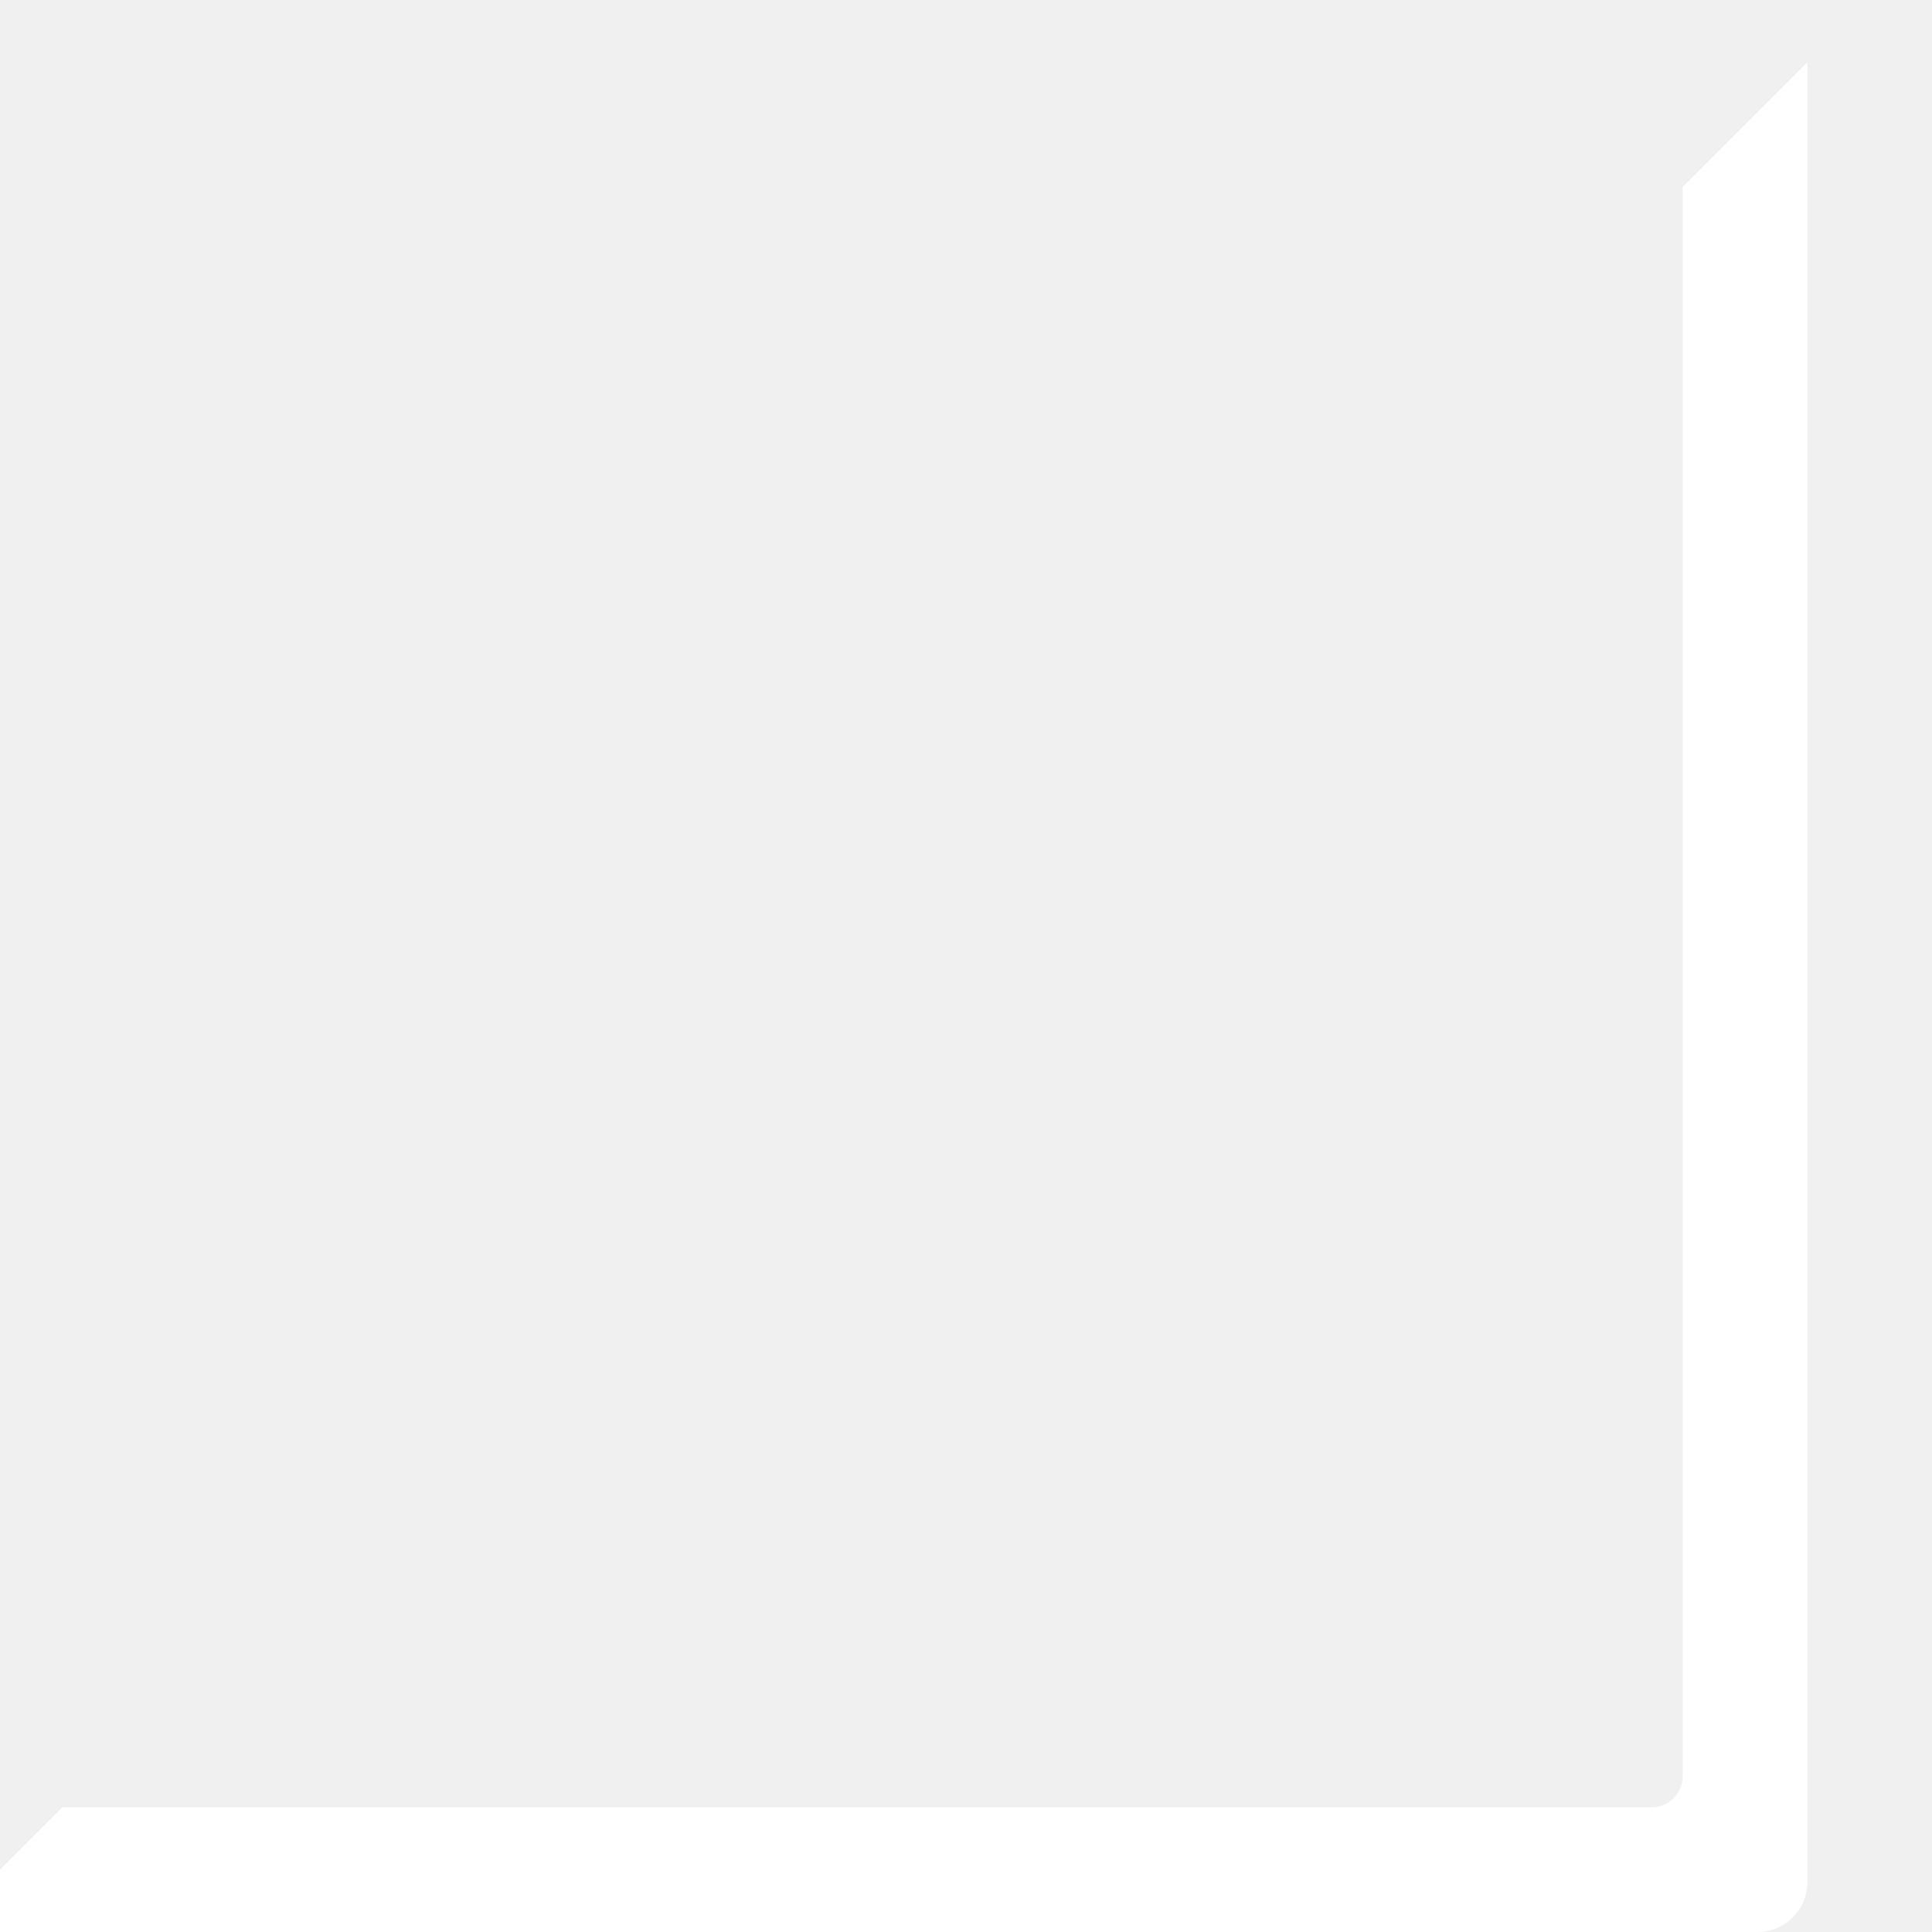
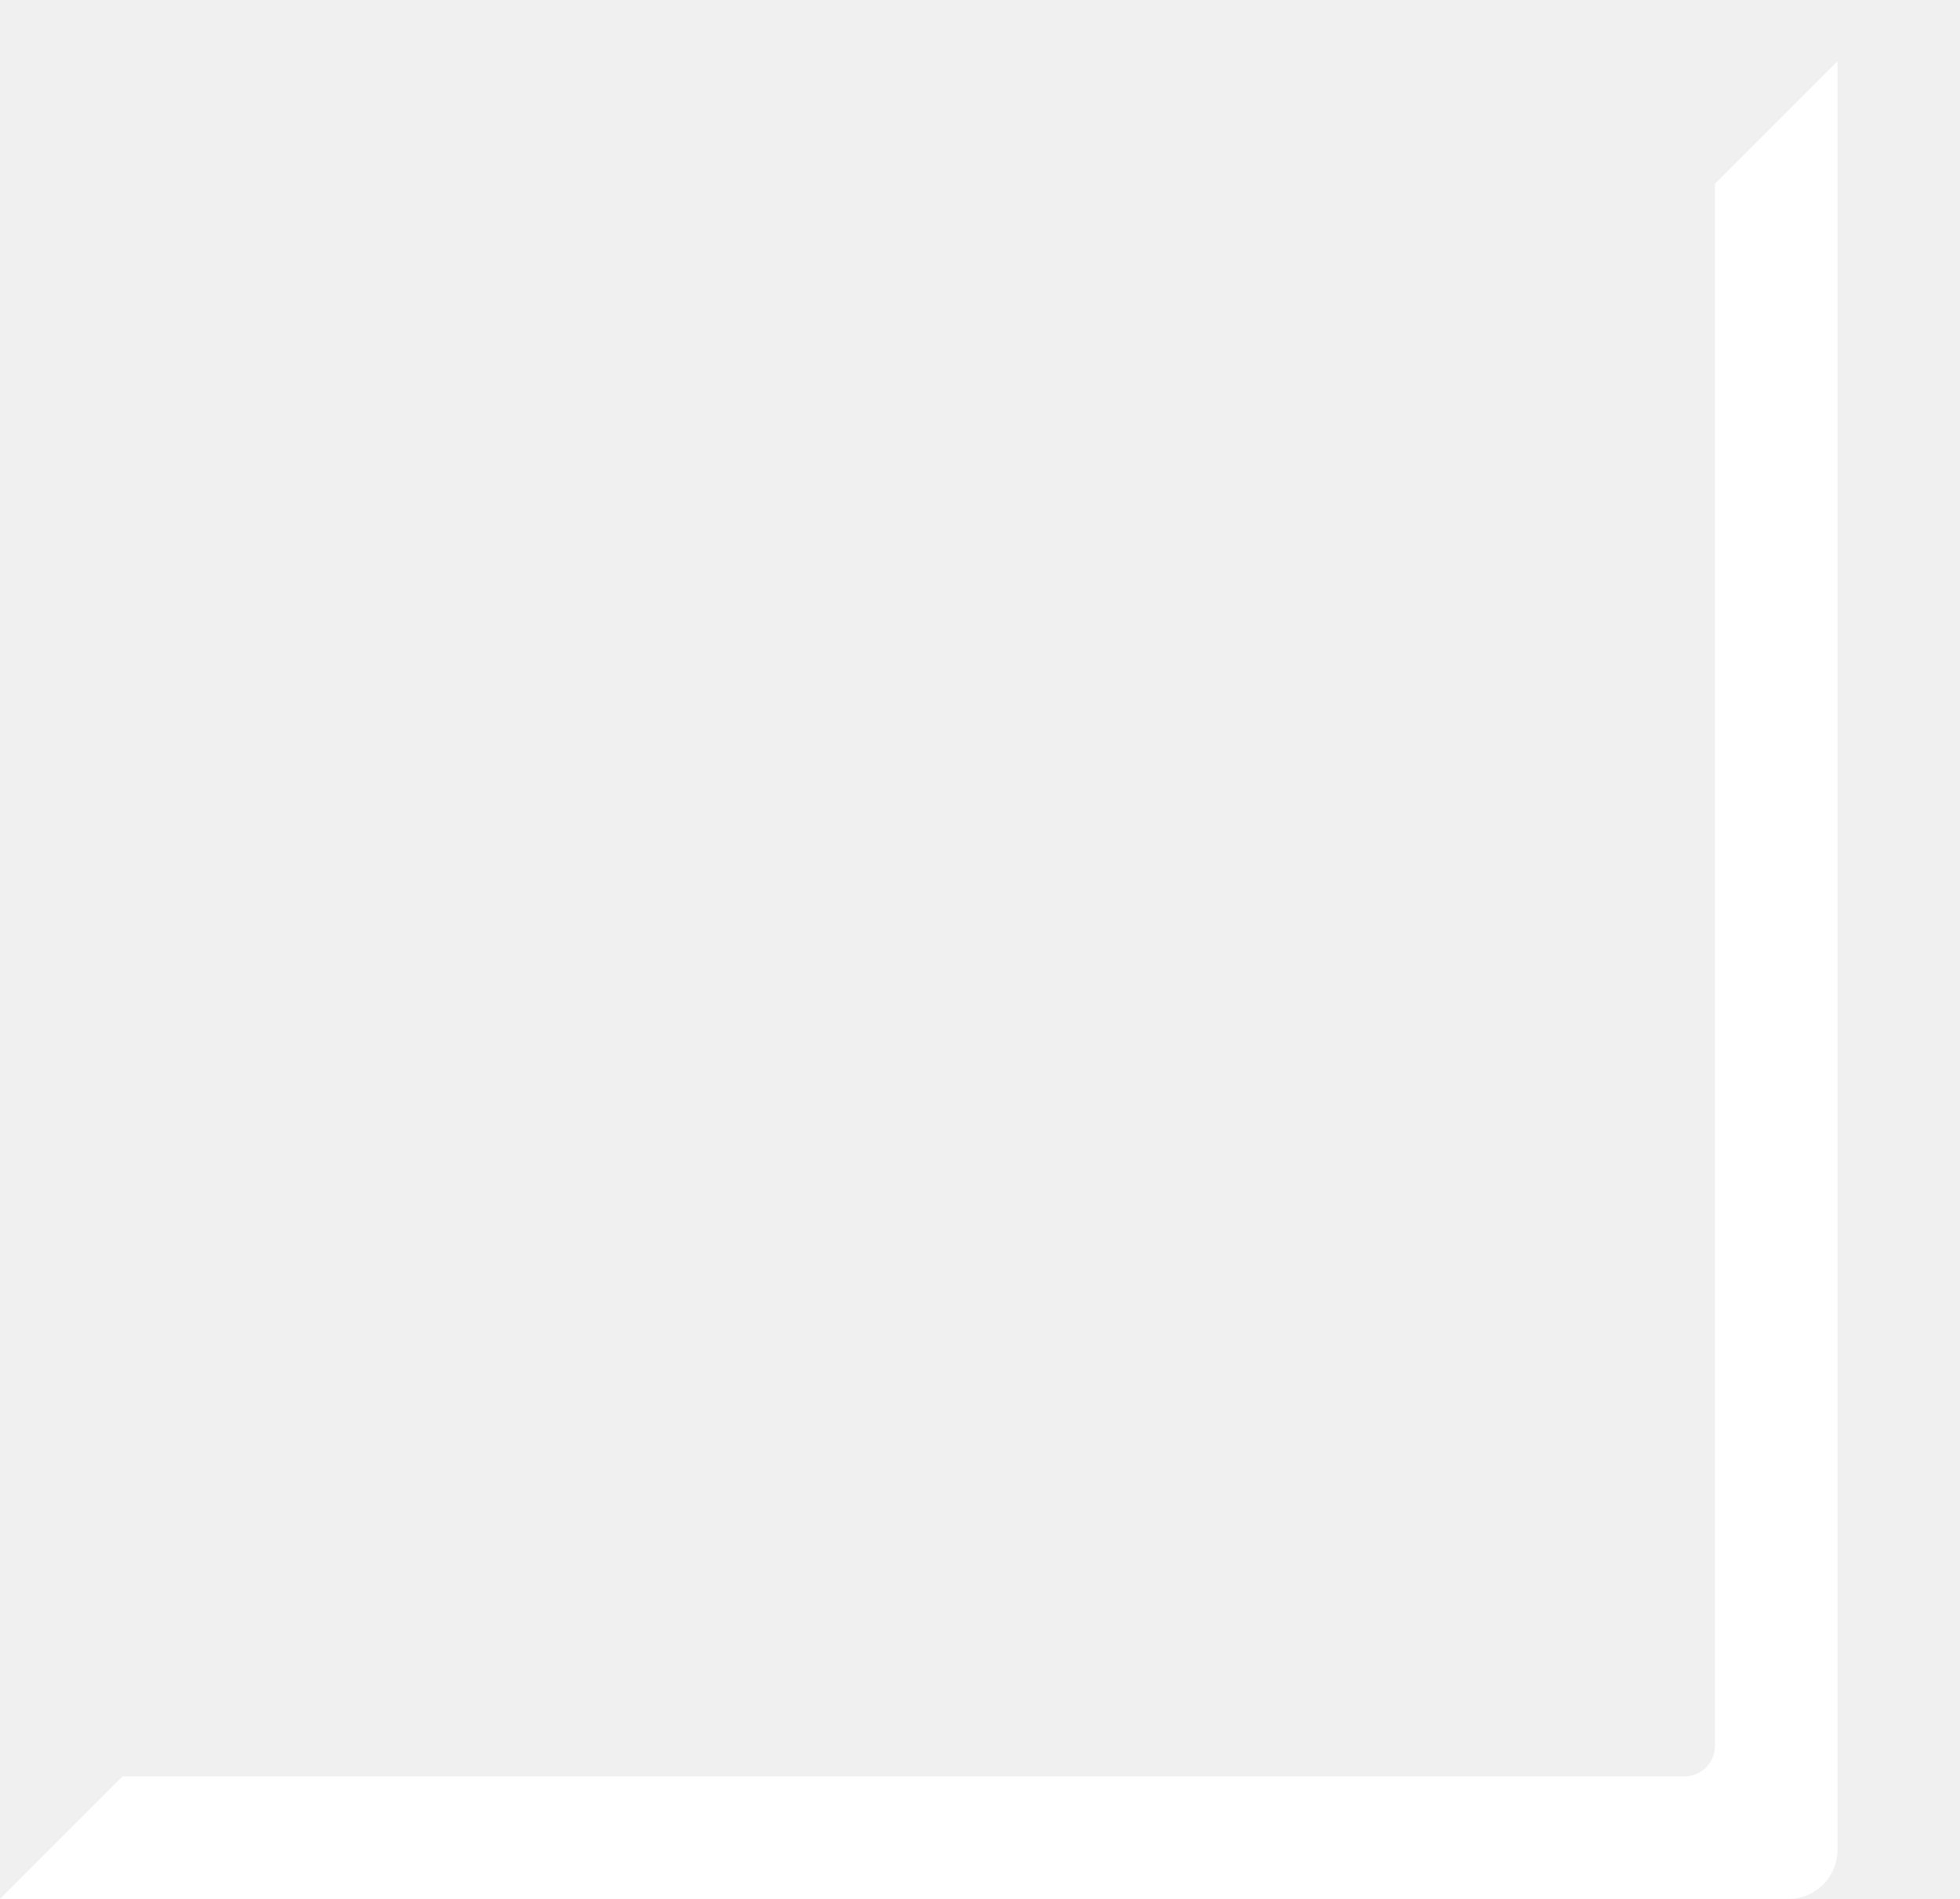
- <svg xmlns="http://www.w3.org/2000/svg" version="1.0" width="310" height="310" data-name="corner-bottom-right" style="pointer-events:none" data-inlinesvg=".inlineSvgFile-6">
-   <path fill="#fff" d="M292 300H0l20-20h255a5 5 0 0 0 5-5V20l20-20v292a8 8 0 0 1-8 8Z" transform="translate(-10 10)" />
+ <svg xmlns="http://www.w3.org/2000/svg" version="1.0" width="320" height="310" data-name="corner-bottom-right" style="pointer-events:none" data-inlinesvg=".inlineSvgFile-6">
+   <path fill="#fff" d="M292 300H0l20-20h255a5 5 0 0 0 5-5V20l20-20v292a8 8 0 0 1-8 8Z" transform="translate(0 10)" />
</svg>
